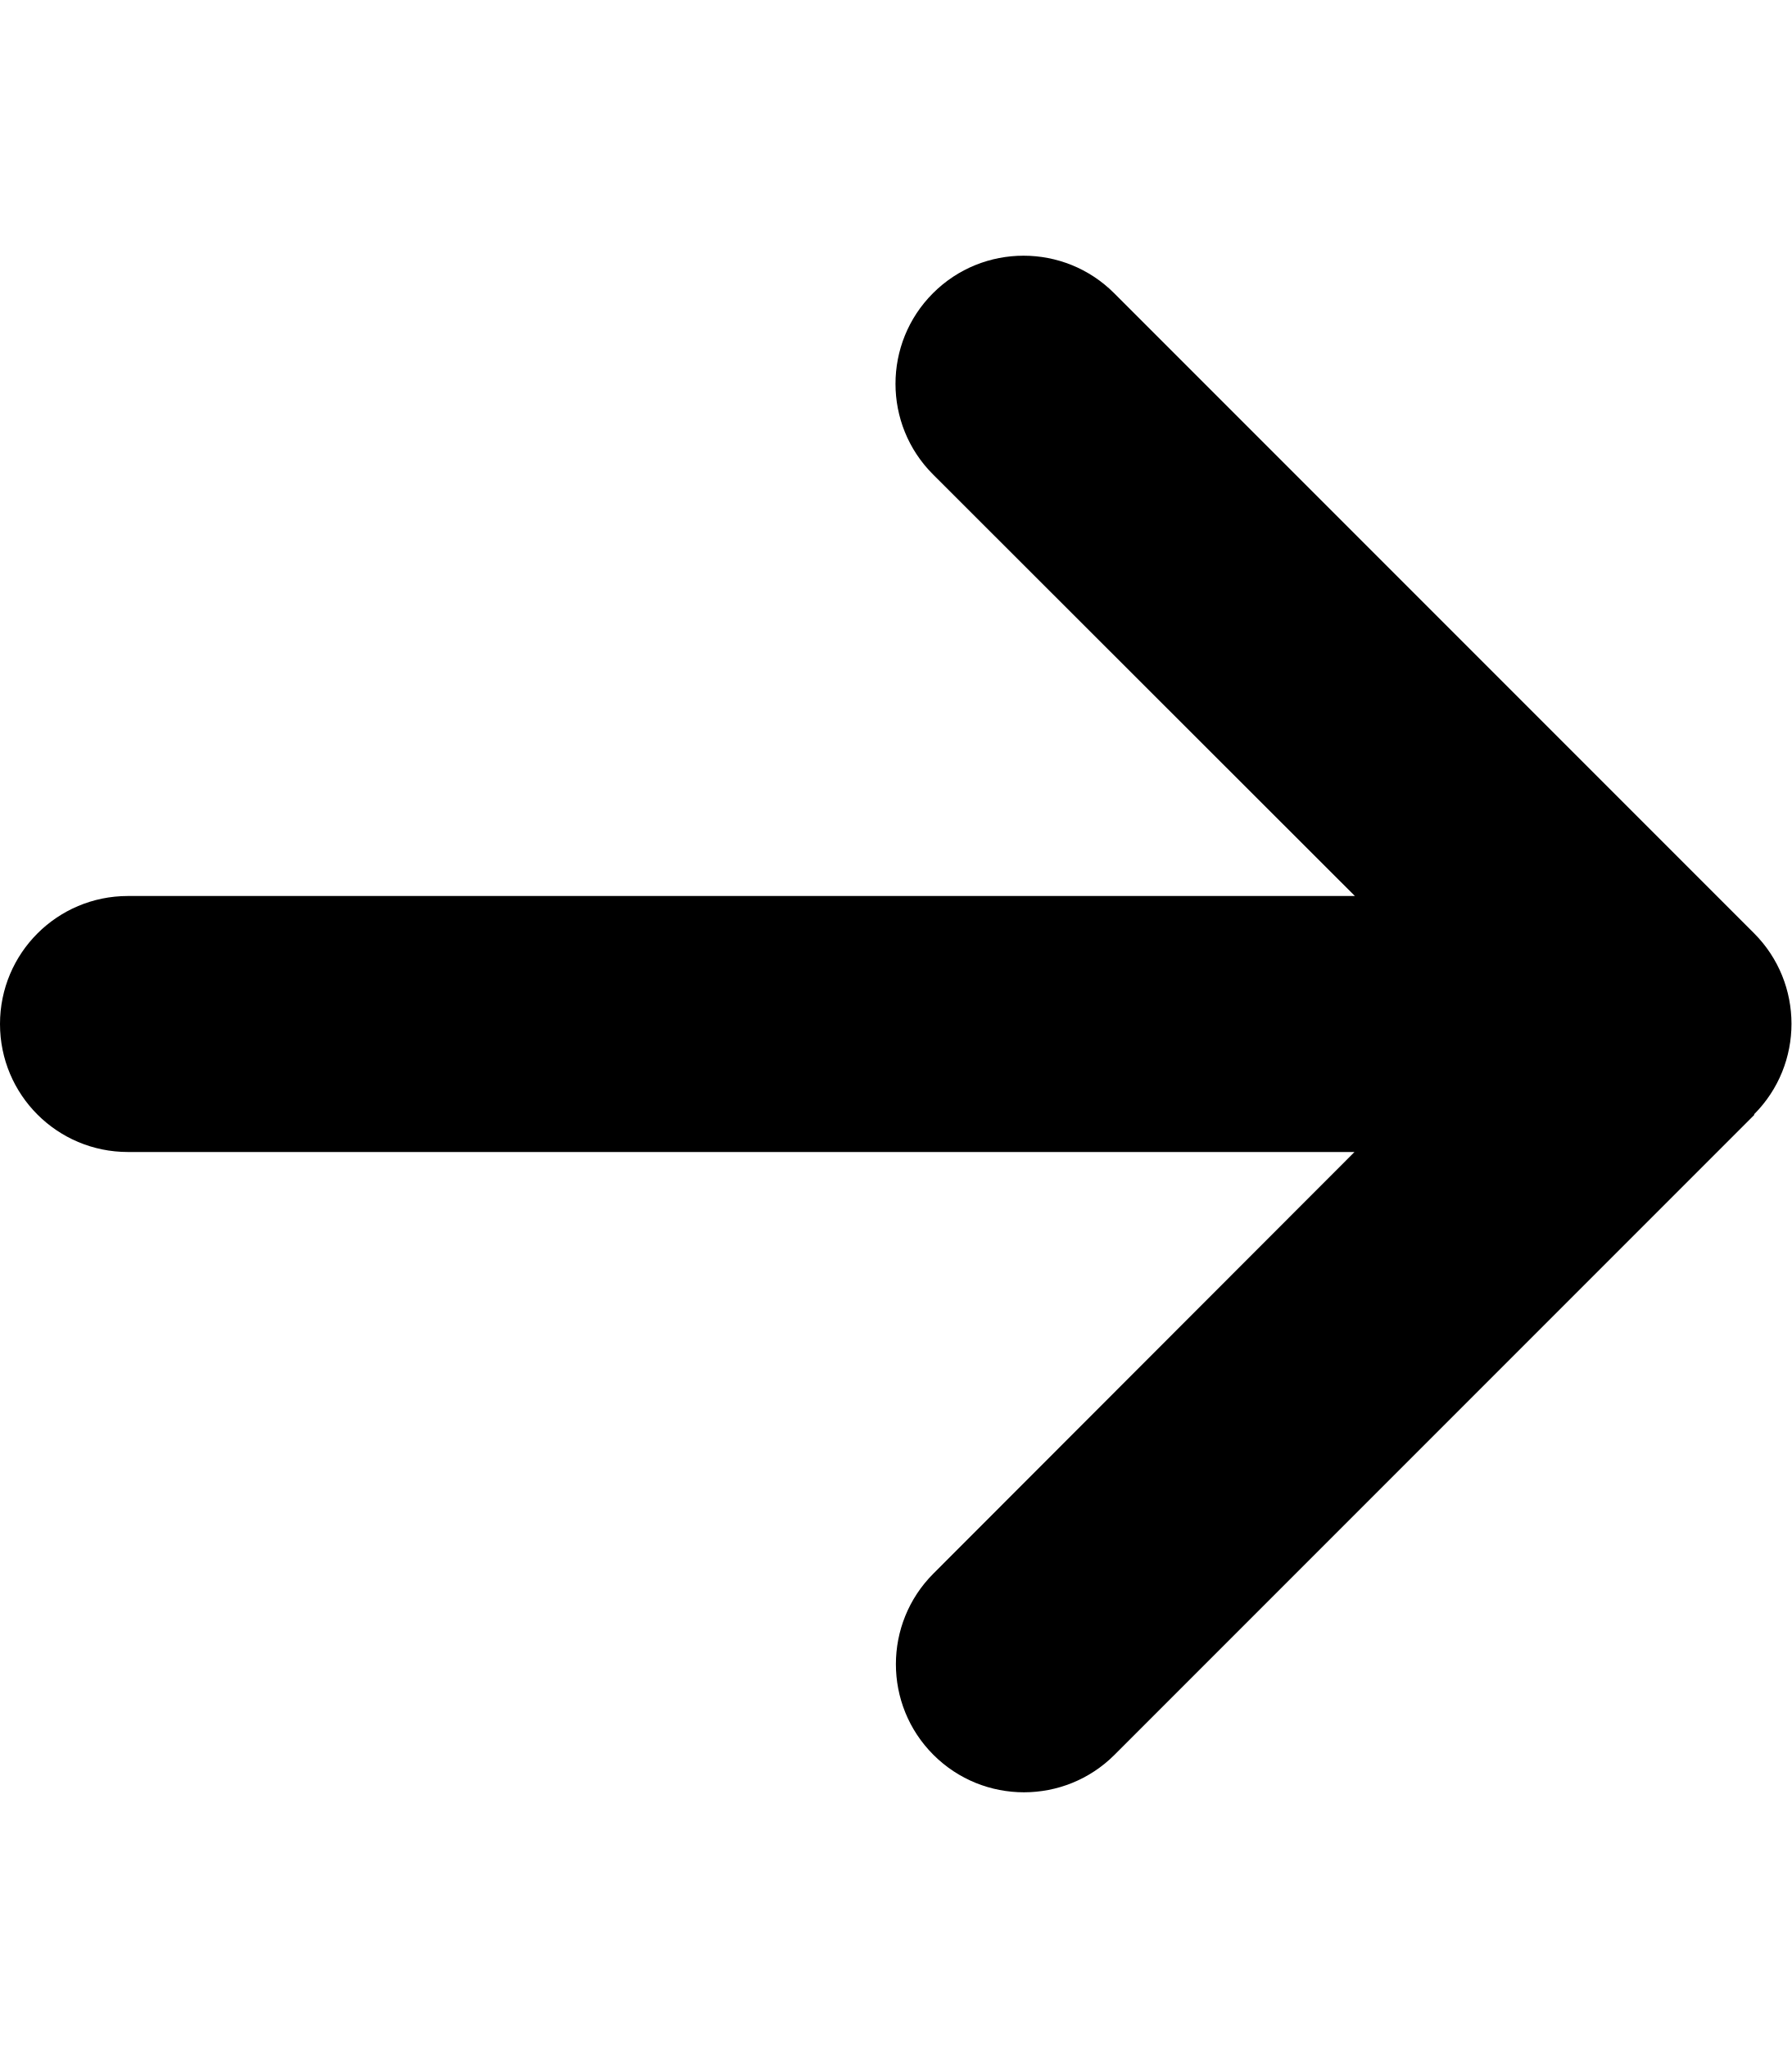
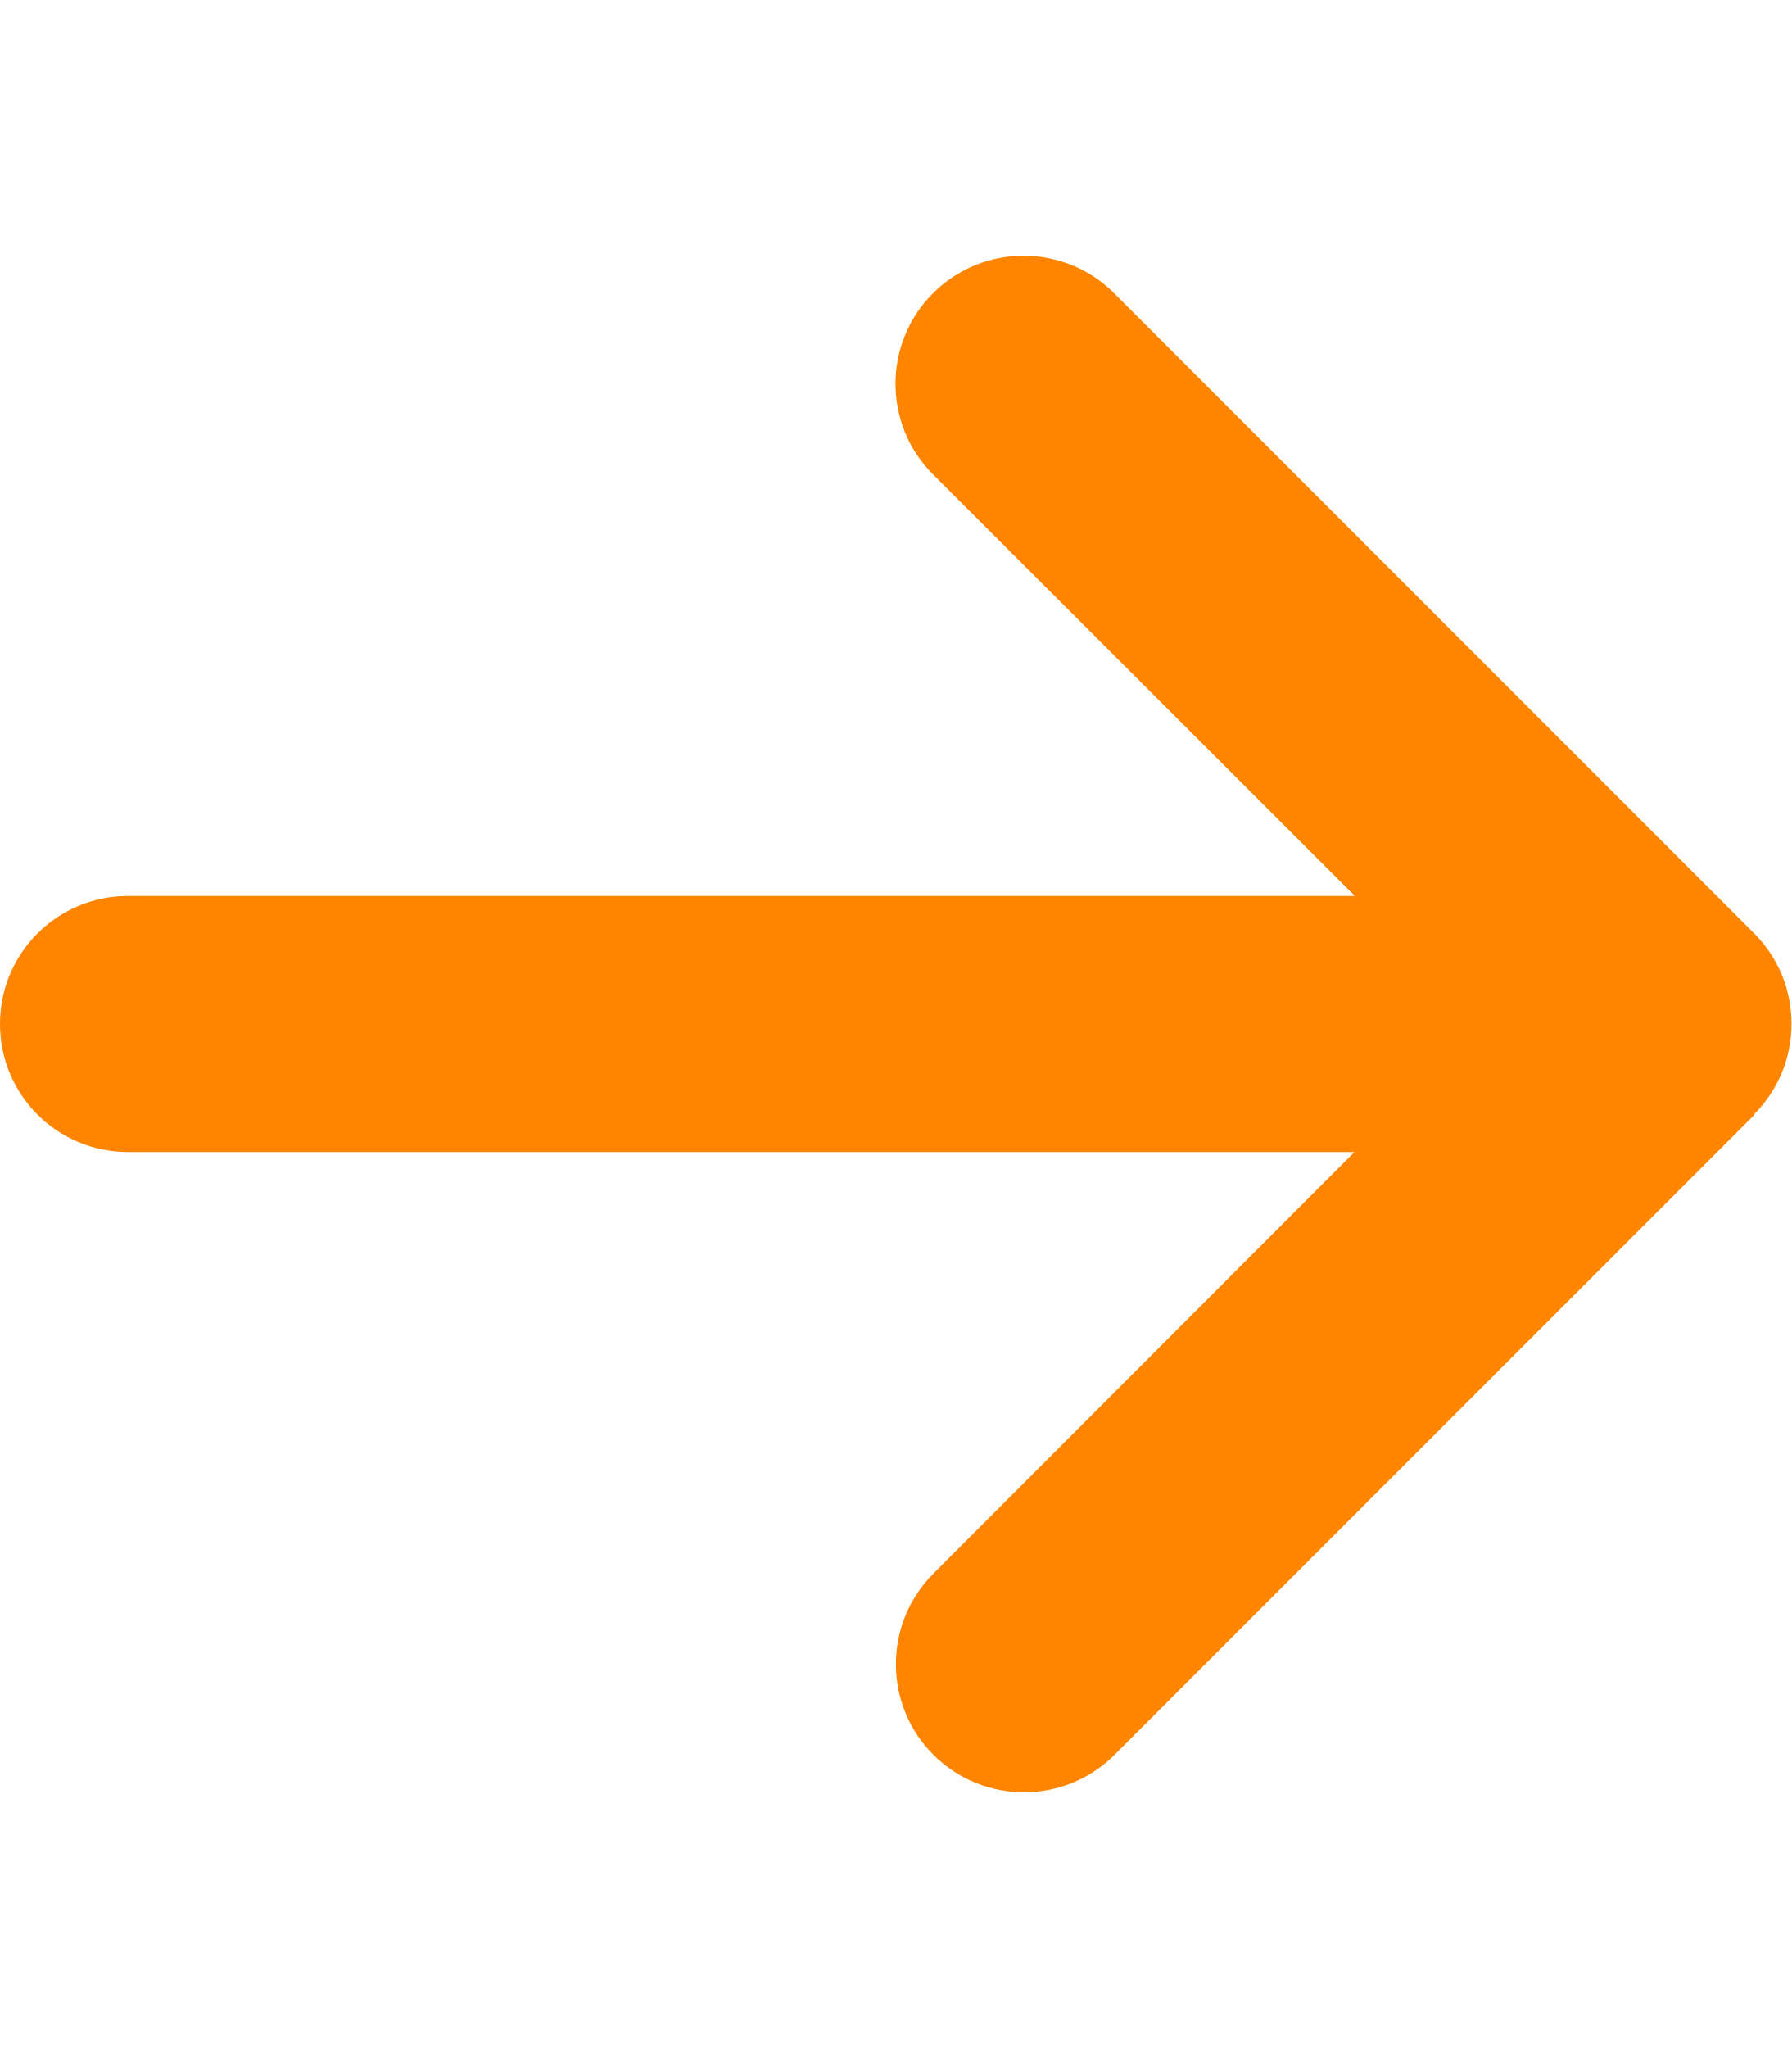
- <svg xmlns="http://www.w3.org/2000/svg" viewBox="0 0 448 512">
+ <svg xmlns="http://www.w3.org/2000/svg" fill="#ff8500" viewBox="0 0 448 512">
  <path d="M438.6 278.6c12.5-12.5 12.5-32.8 0-45.3l-160-160c-12.5-12.5-32.8-12.5-45.3 0s-12.5 32.8 0 45.3L338.8 224 32 224c-17.7 0-32 14.3-32 32s14.3 32 32 32l306.7 0L233.4 393.4c-12.5 12.5-12.5 32.8 0 45.3s32.8 12.5 45.3 0l160-160z" />
</svg>
